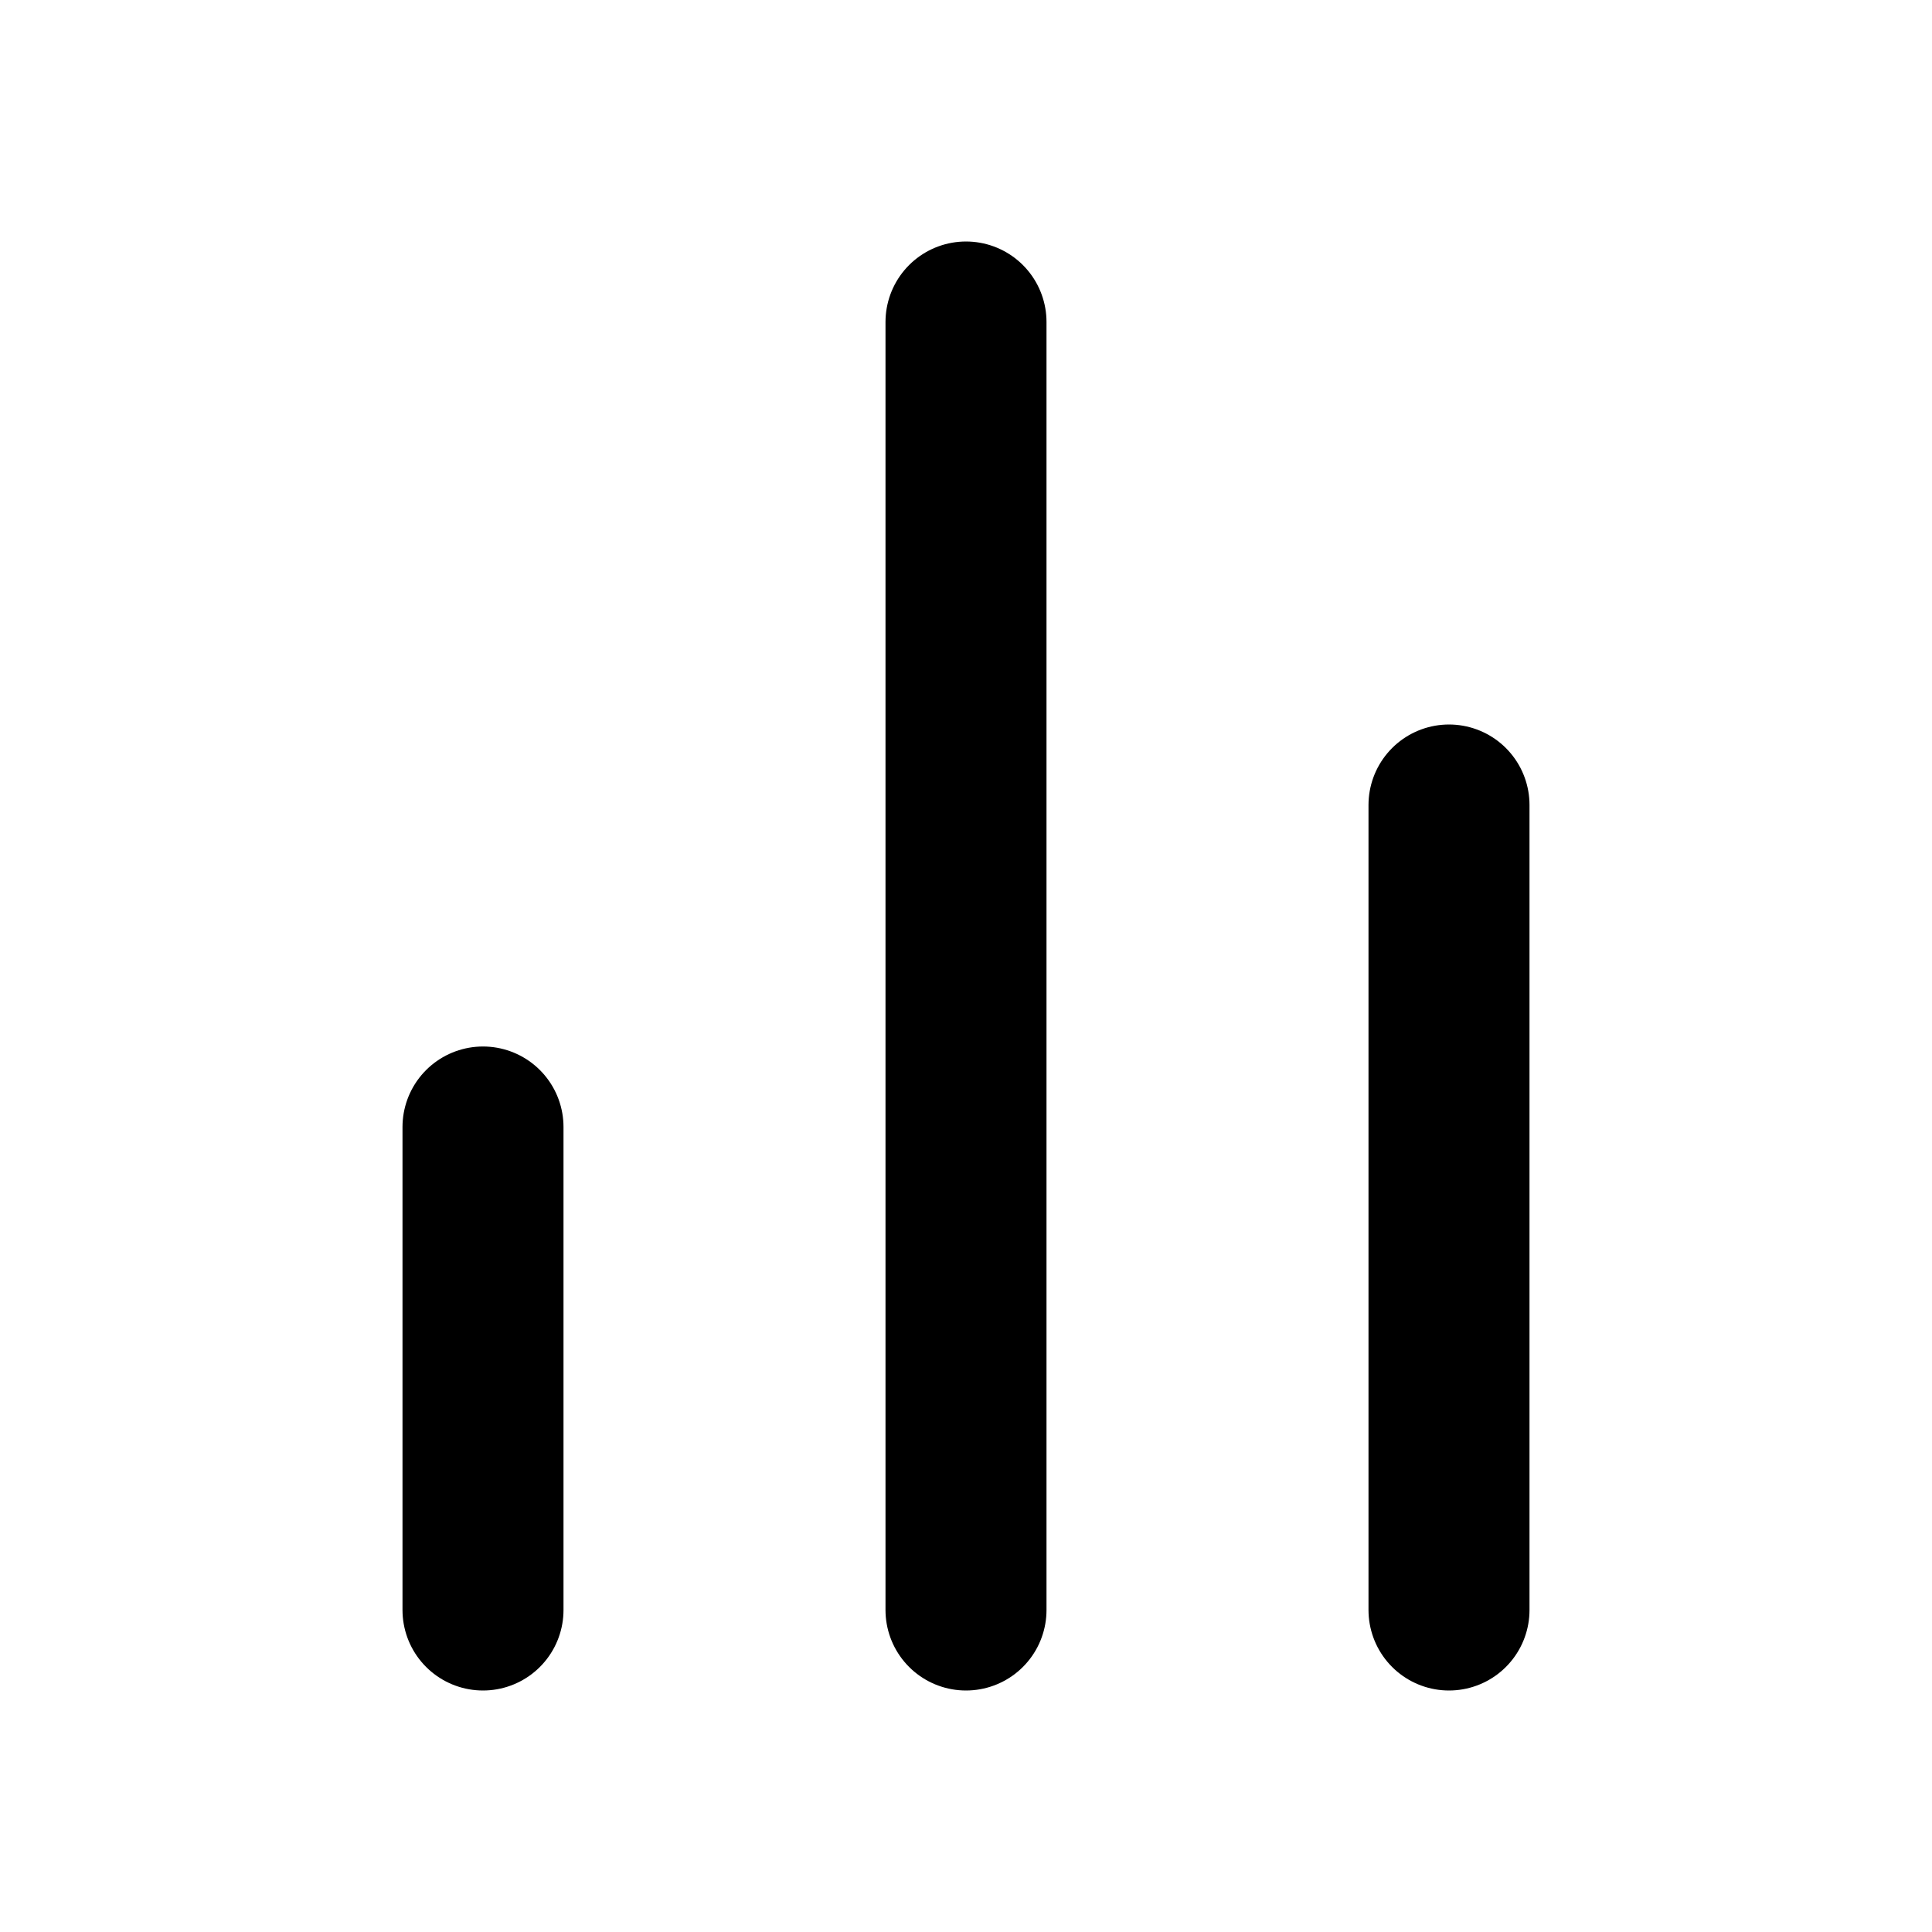
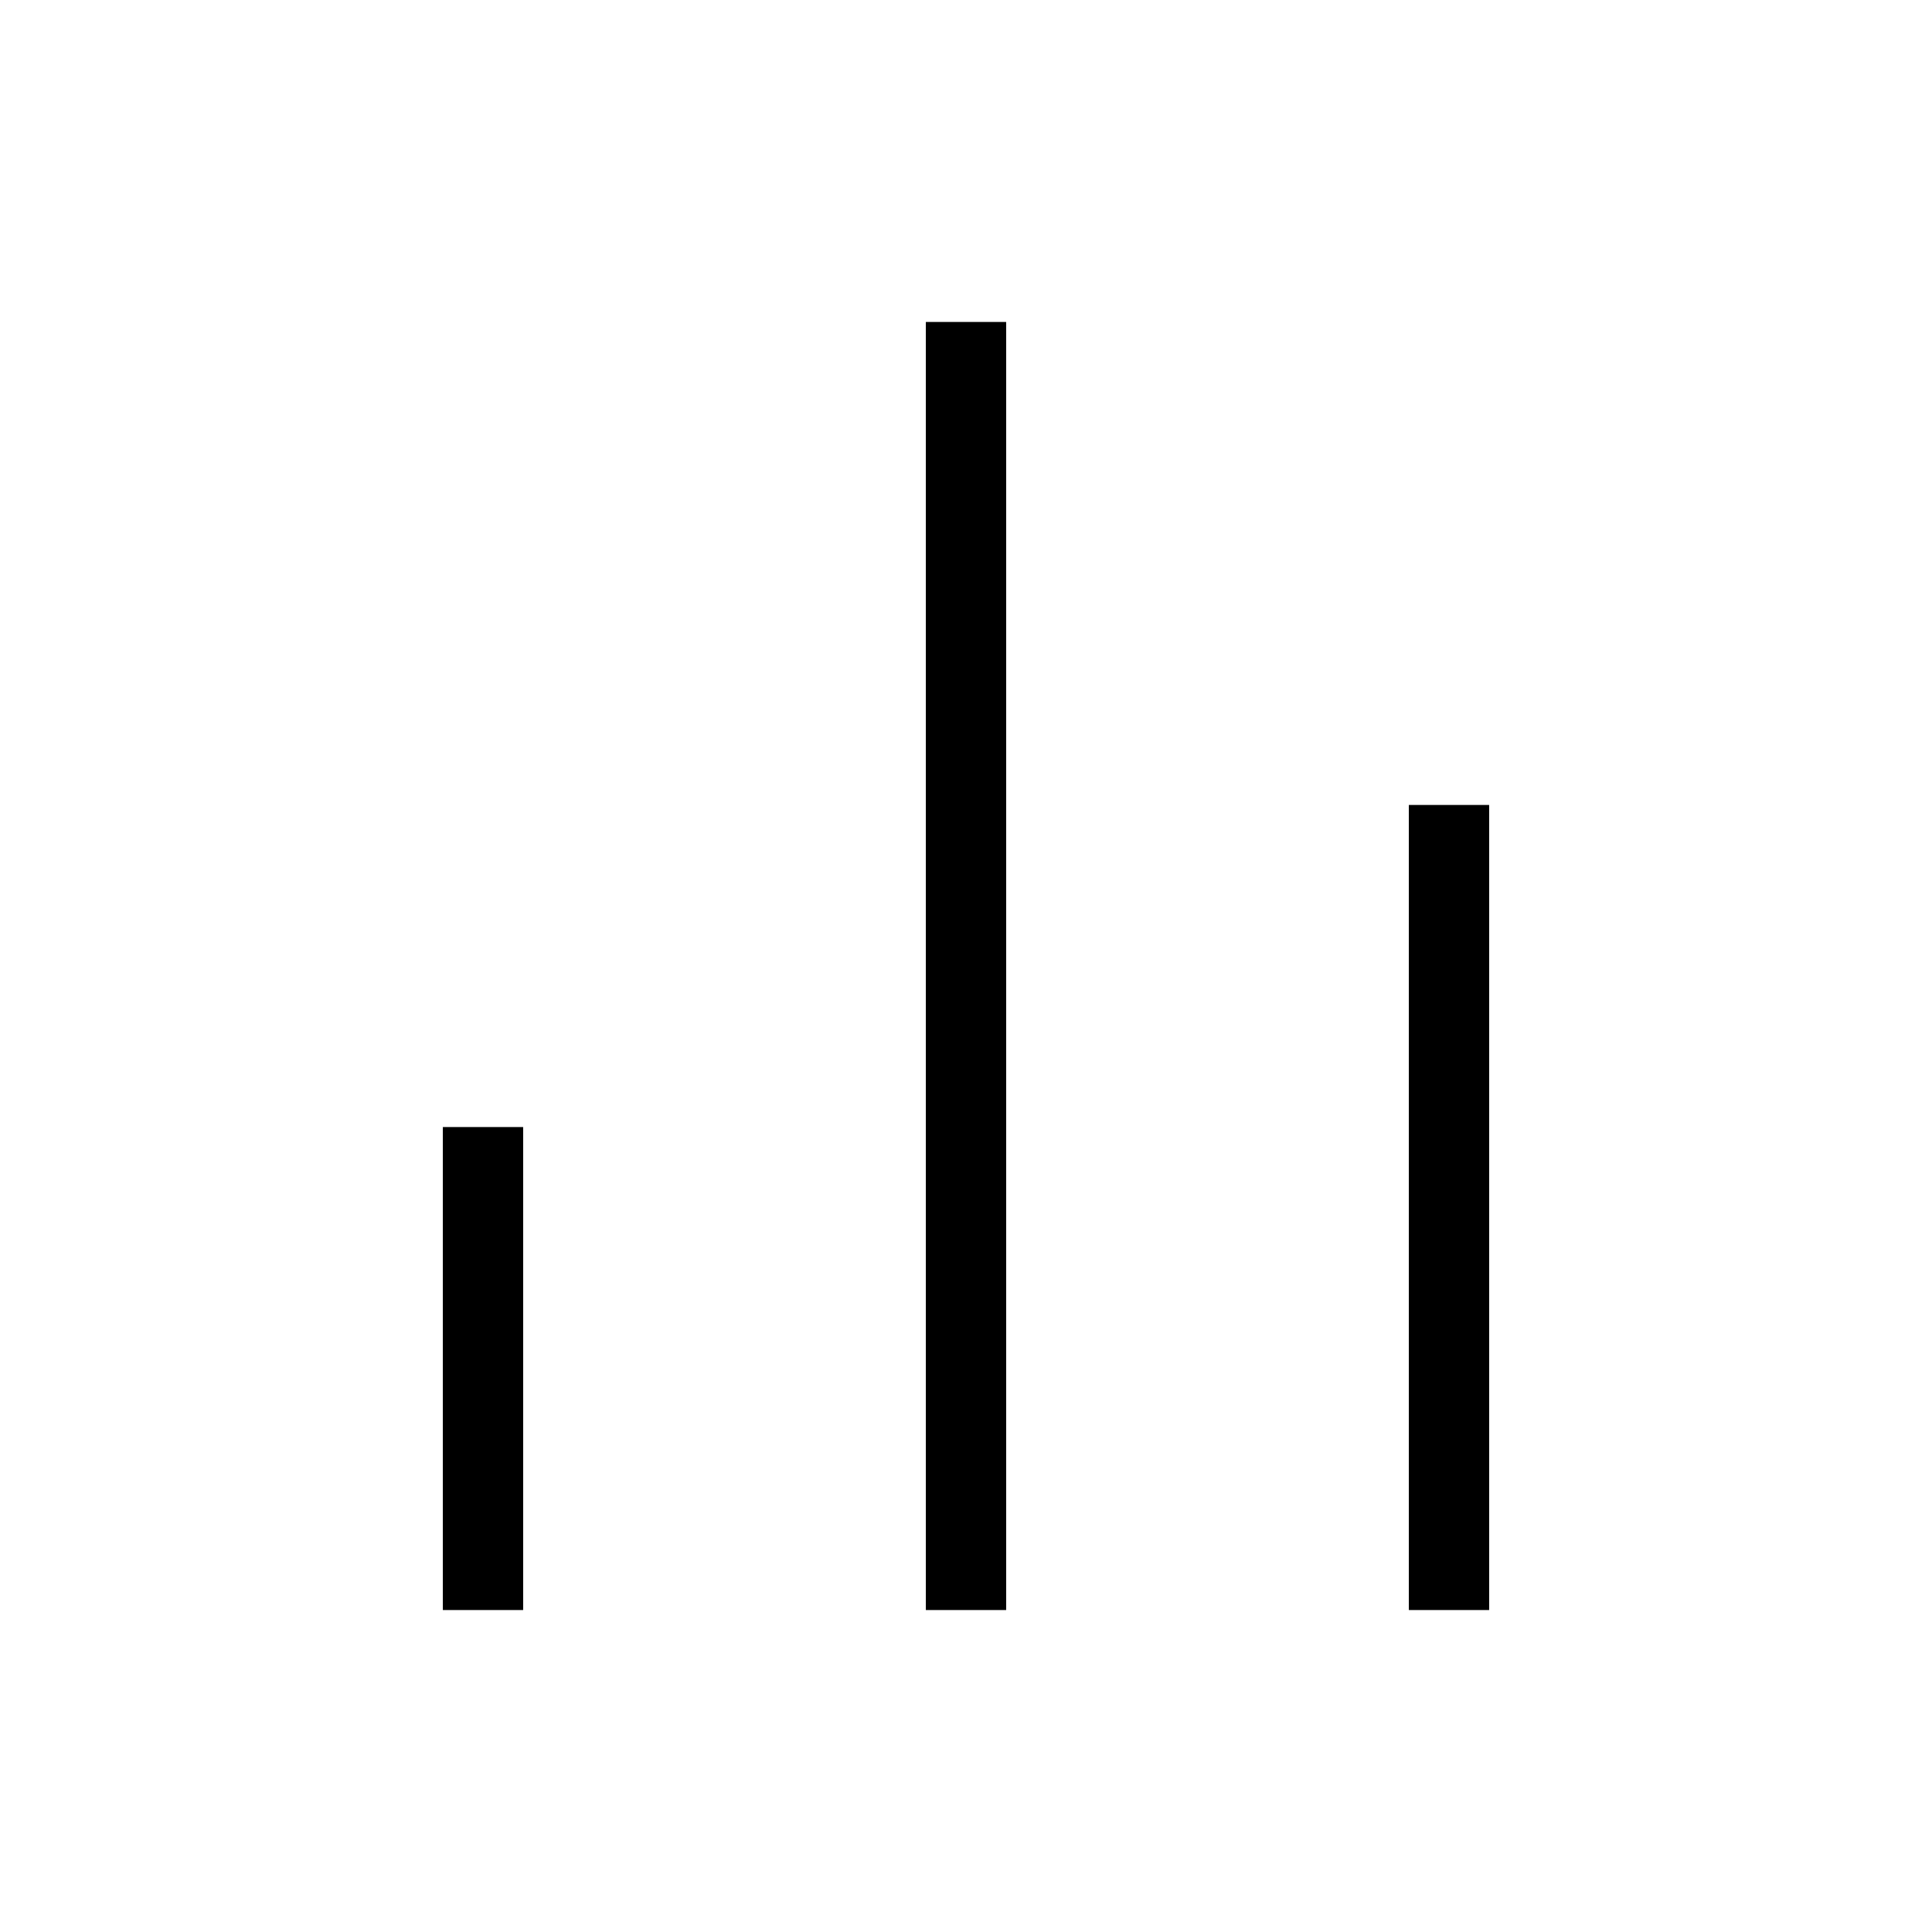
<svg xmlns="http://www.w3.org/2000/svg" width="24" height="24" viewBox="0 0 24 24" fill="none">
-   <path d="M6 20V14" stroke="black" stroke-width="2" stroke-linecap="round" strokeLinejoin="round" />
-   <path d="M18 20V10" stroke="black" stroke-width="2" stroke-linecap="round" strokeLinejoin="round" />
-   <path d="M12 20V4" stroke="black" stroke-width="2" stroke-linecap="round" strokeLinejoin="round" />
+   <path d="M6 20V14" stroke="black" strokeWidth="2" strokeLinecap="round" strokeLinejoin="round" />
+   <path d="M18 20V10" stroke="black" strokeWidth="2" strokeLinecap="round" strokeLinejoin="round" />
+   <path d="M12 20V4" stroke="black" strokeWidth="2" strokeLinecap="round" strokeLinejoin="round" />
</svg>
